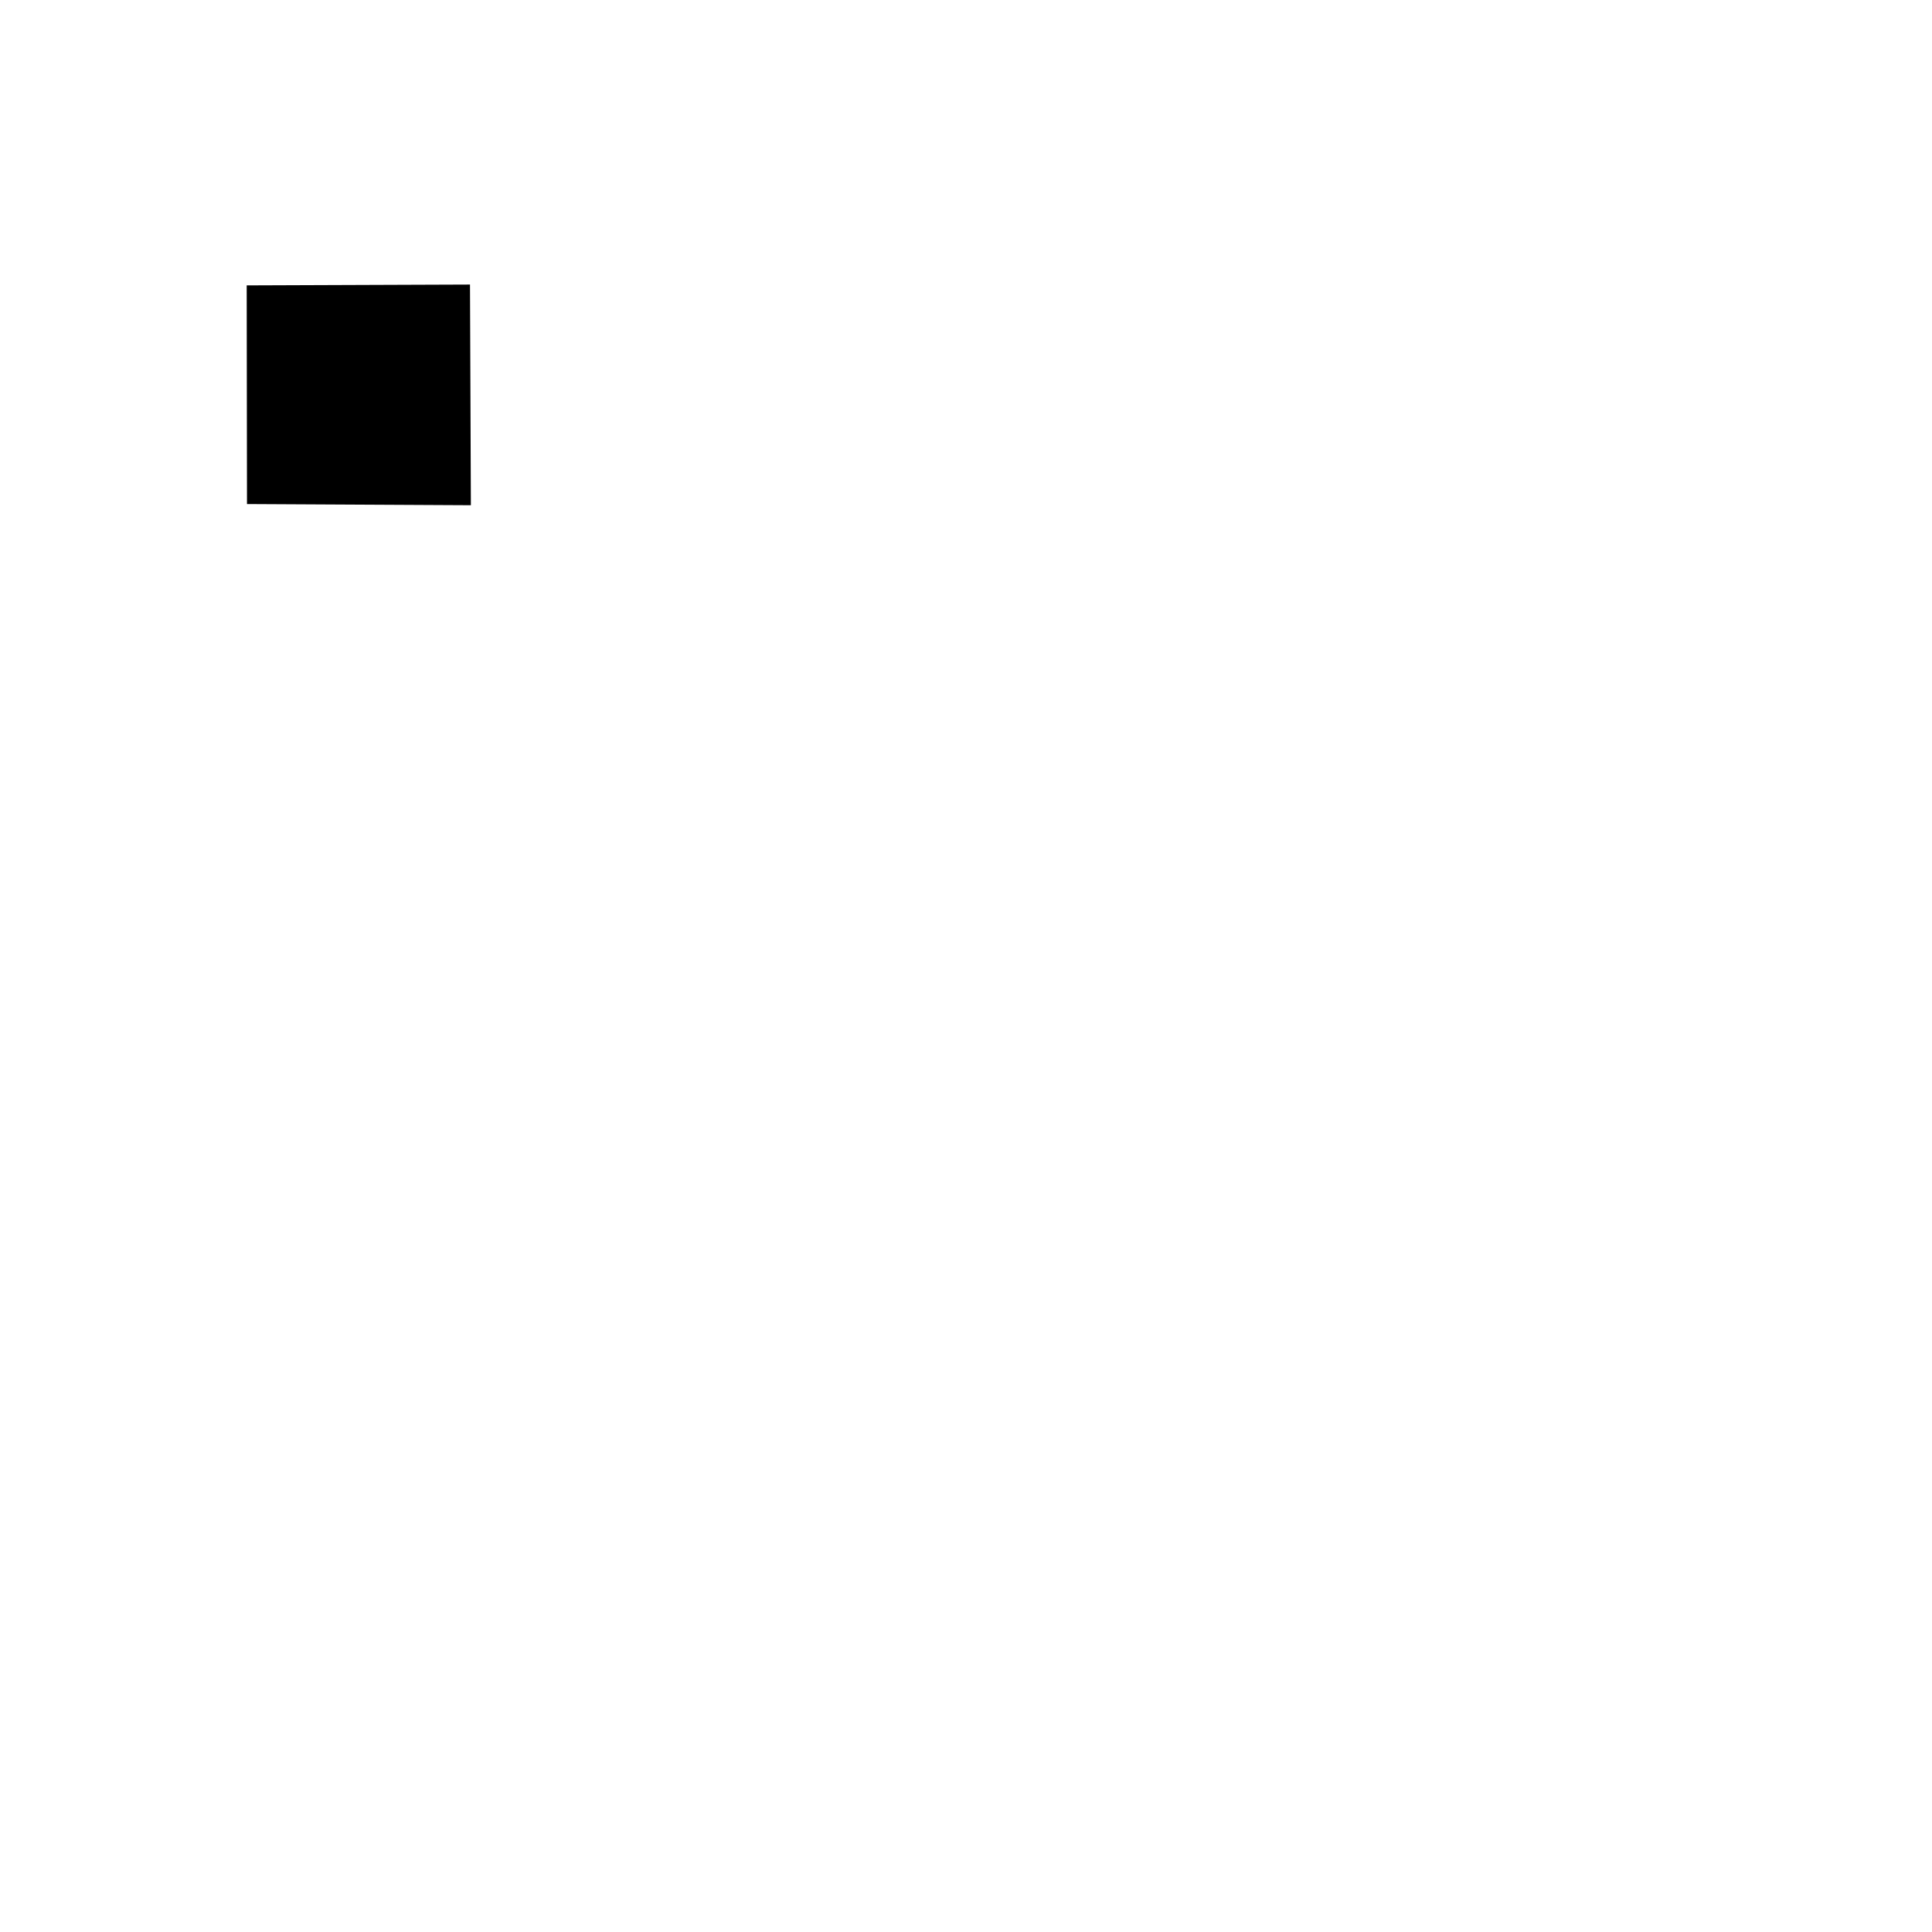
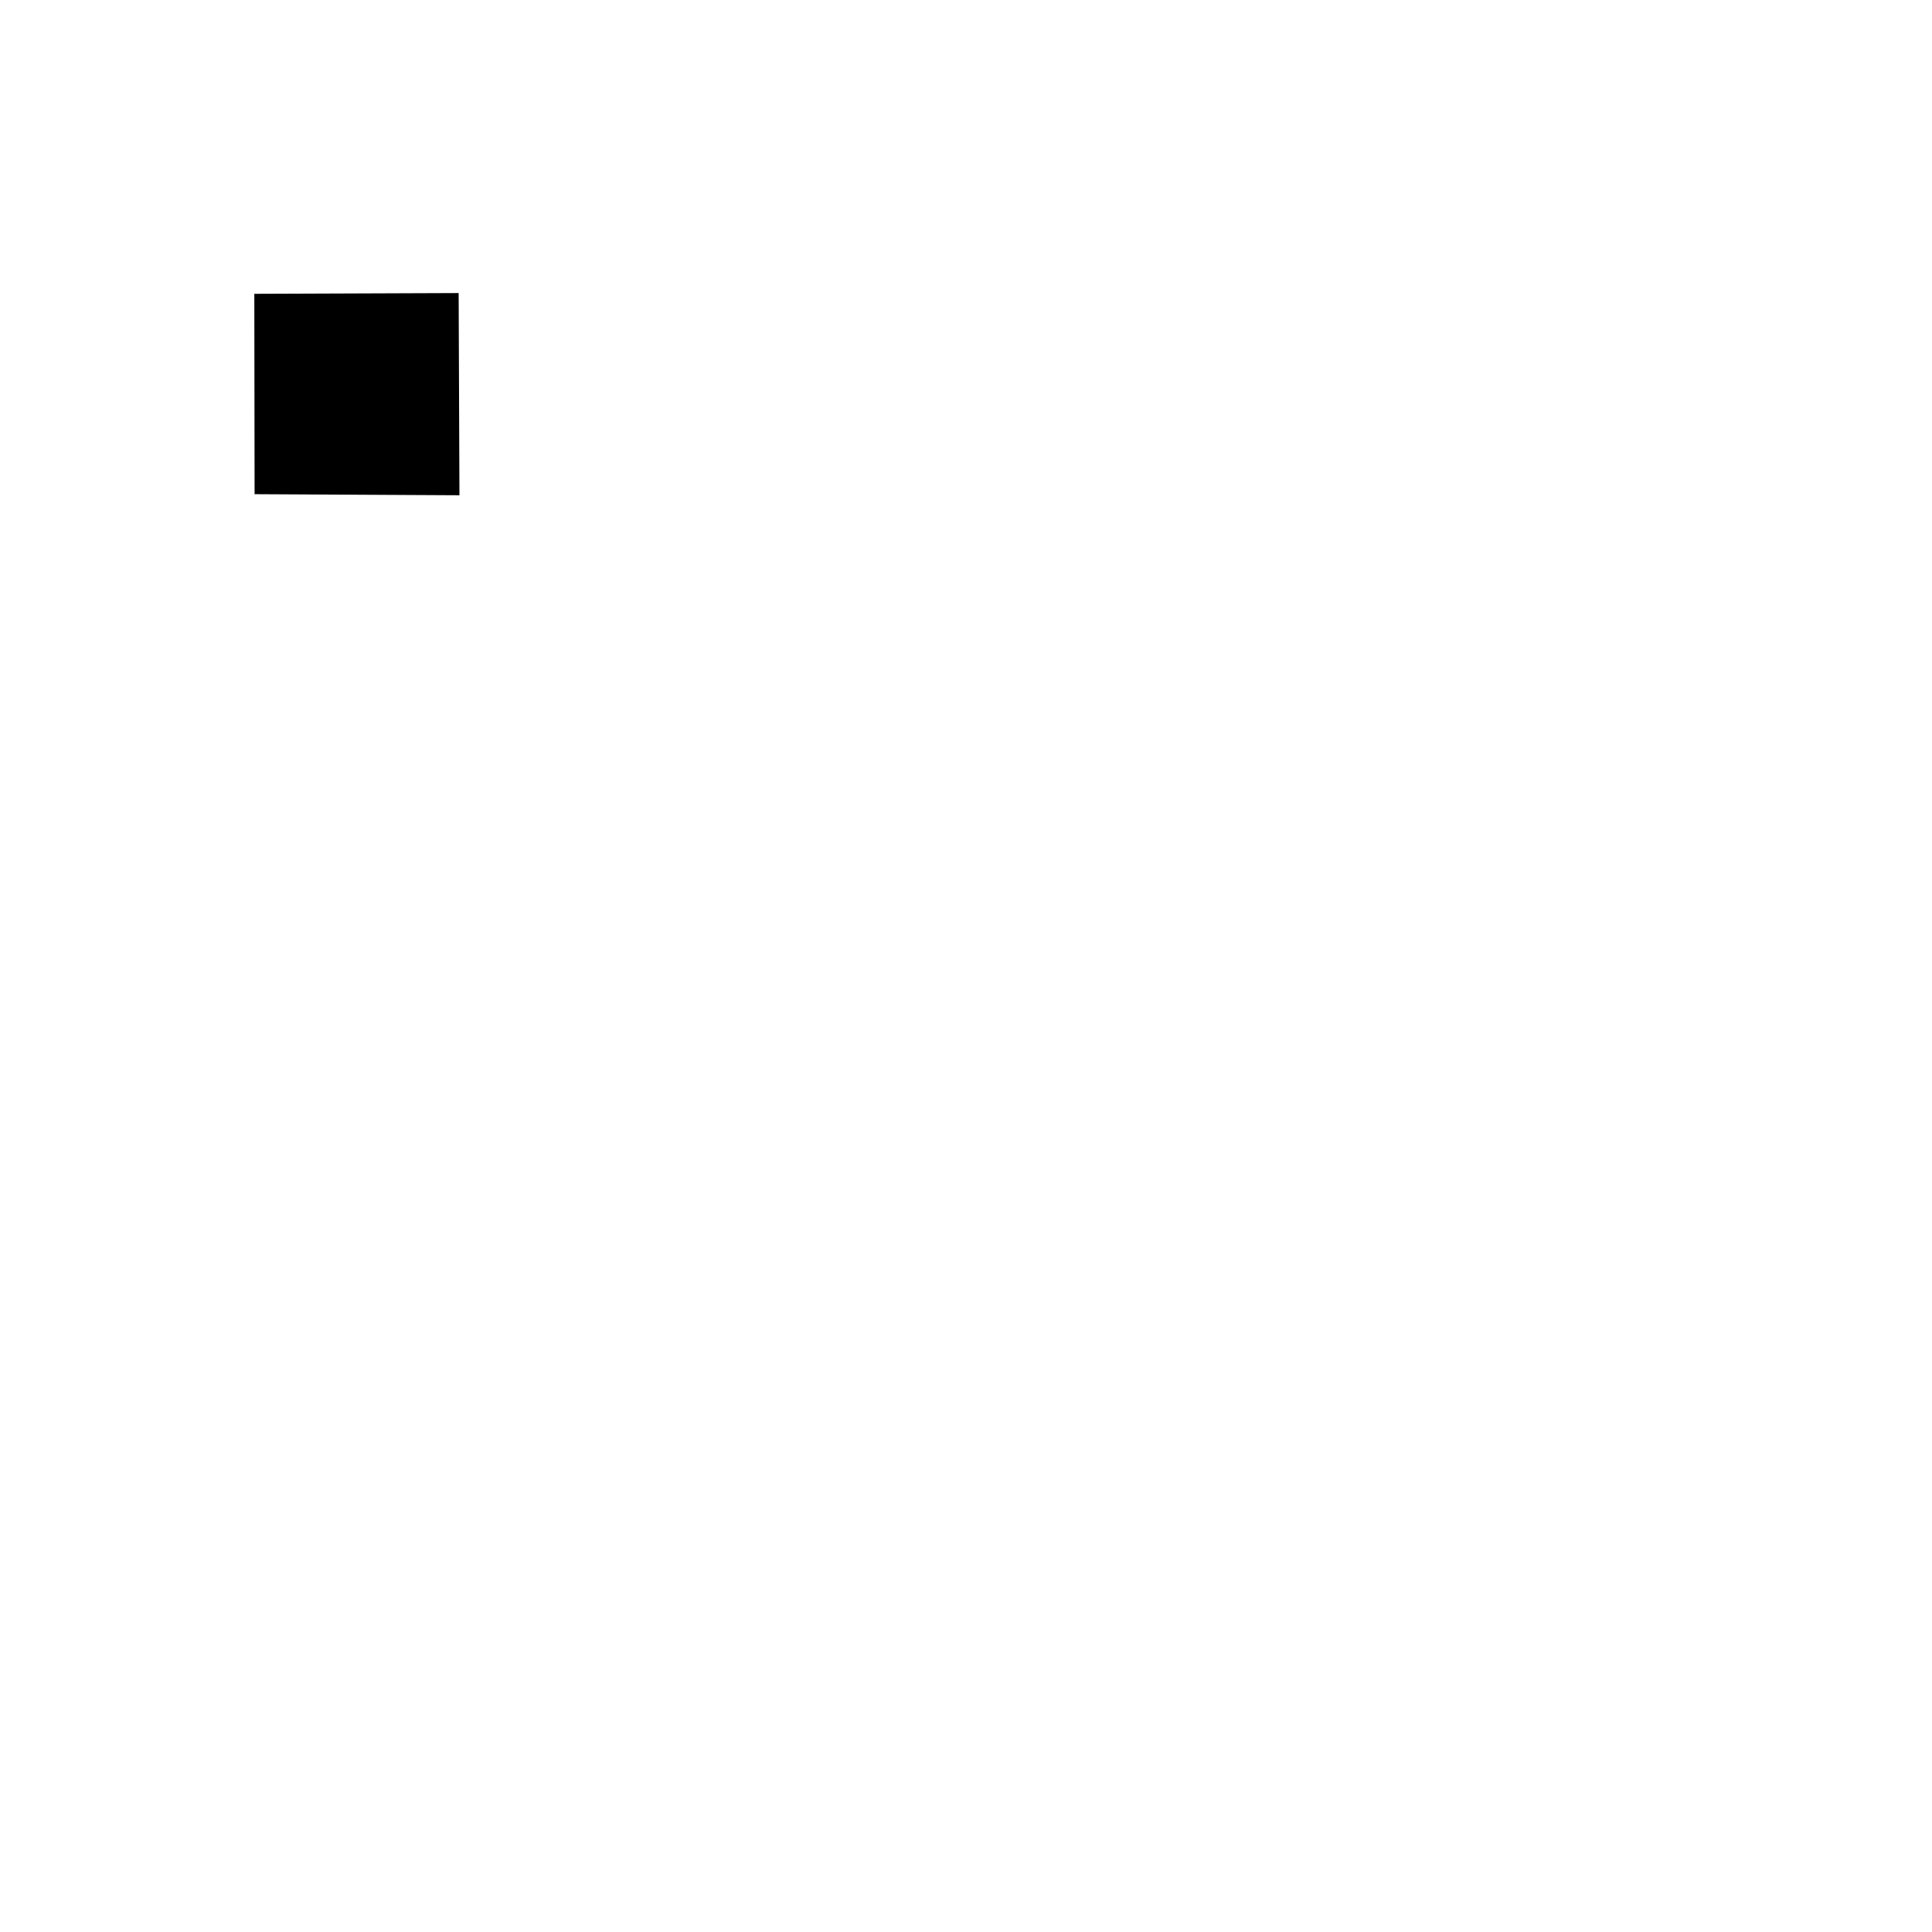
<svg xmlns="http://www.w3.org/2000/svg" version="1.1" id="svg55" width="1254" height="1254" viewBox="0 0 1254 1254">
  <defs id="defs59" />
-   <g id="layer1">
-     <path style="fill:#000000" d="m 160.124,185.235 0.19,141.926 145.315,0.761 -0.571,-143.223 z" id="record-top" />
+   <g id="layer1" style="display:inline">
+     <path style="fill:#000000;stroke-width:0.916" d="m 165.069,190.706 0.174,130.052 132.968,0.697 -0.522,-131.24 z" id="record-top" />
  </g>
</svg>
